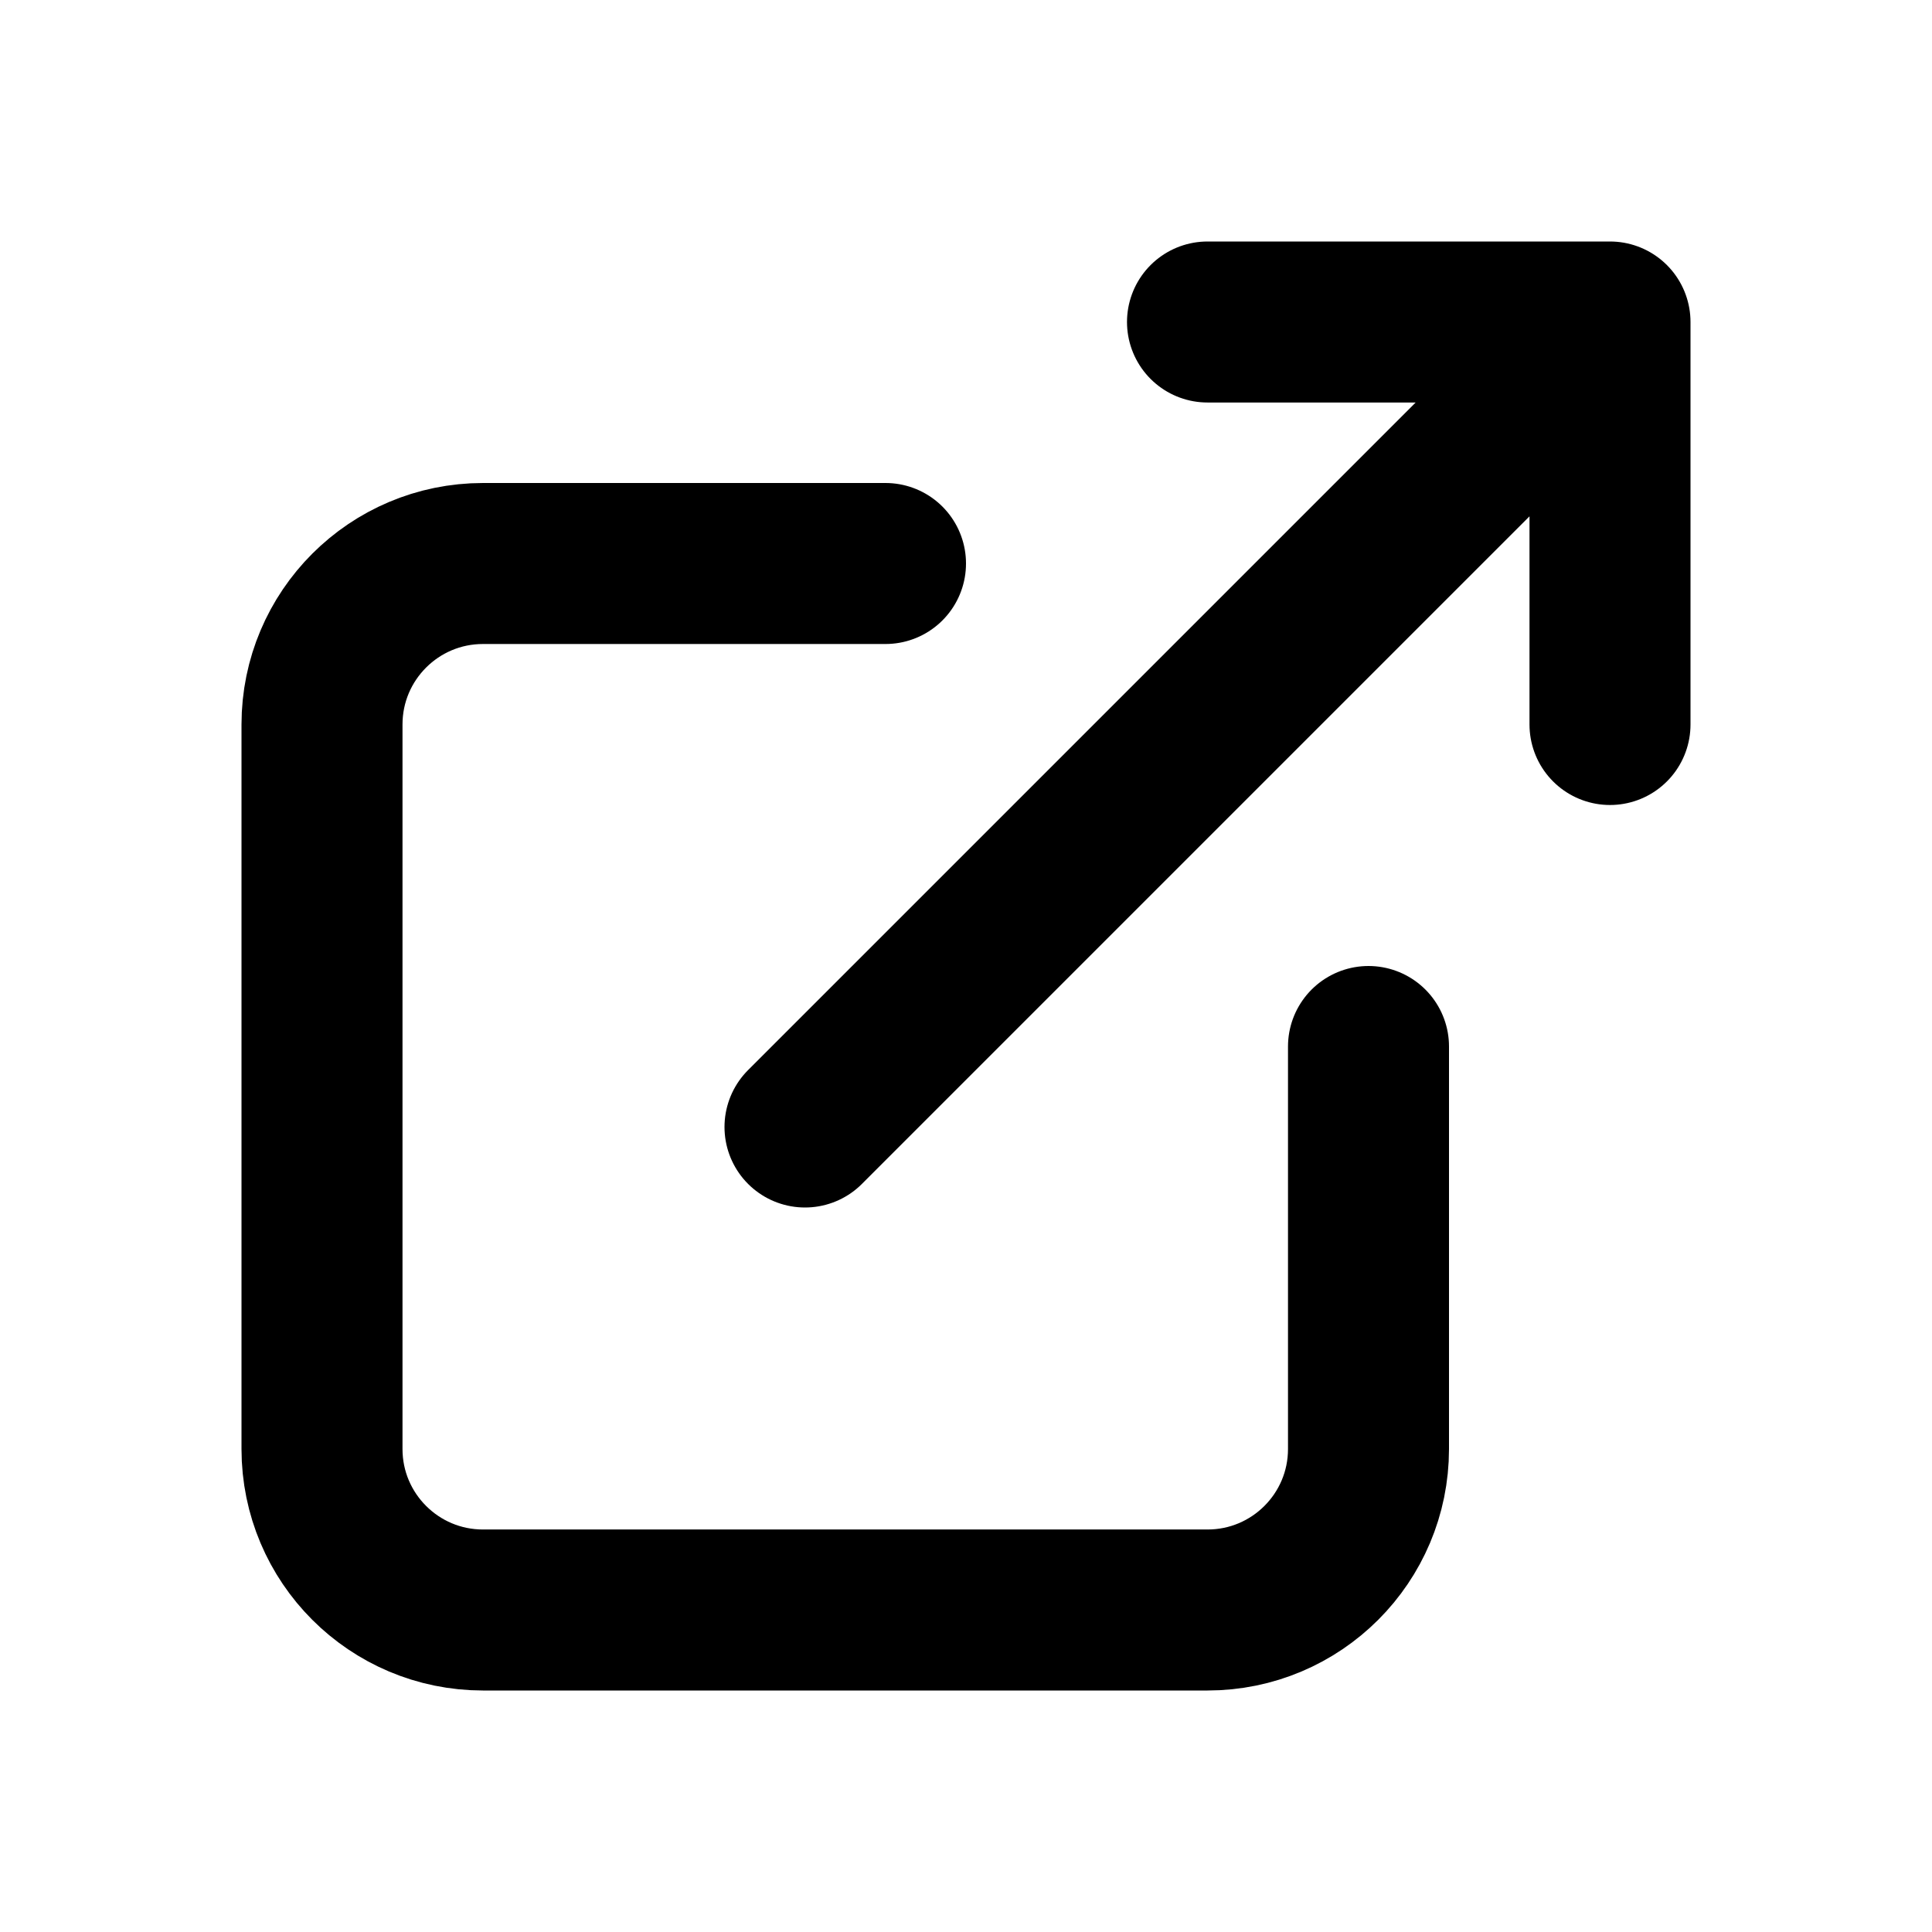
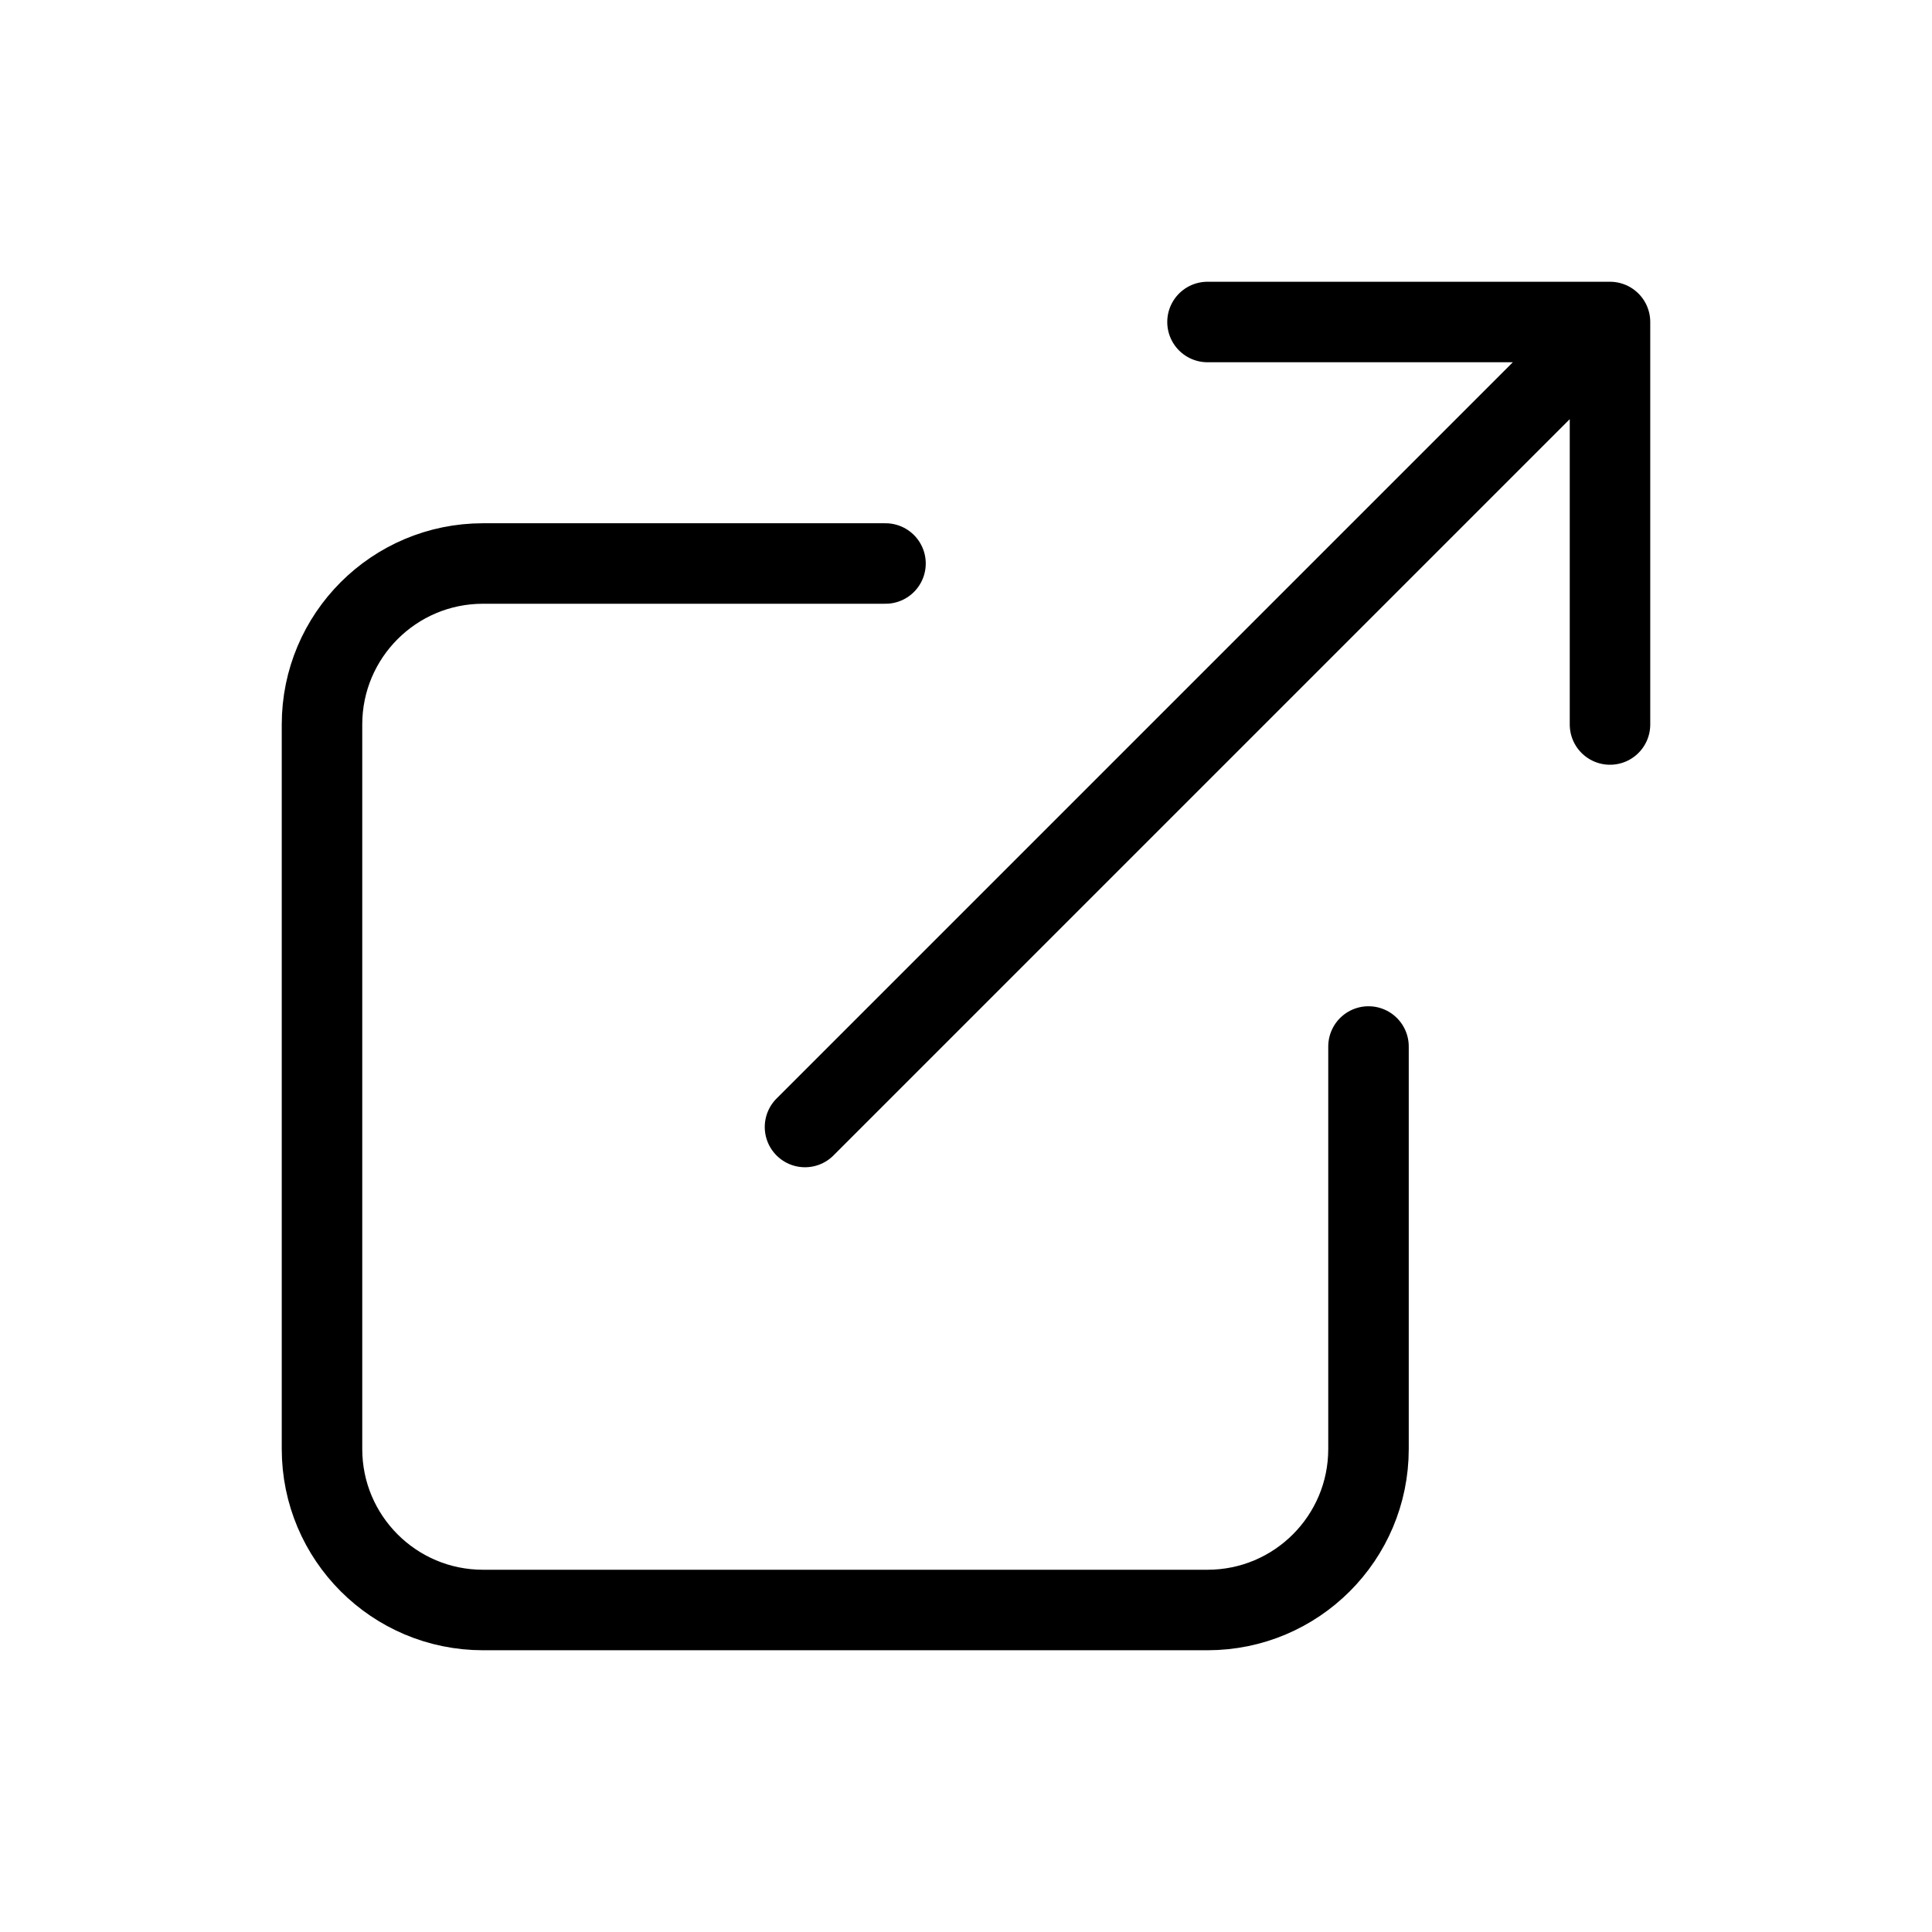
<svg xmlns="http://www.w3.org/2000/svg" width="1em" height="1em" viewBox="0 0 24 24">
  <rect x="0" y="0" width="24" height="24" fill="rgba(255, 255, 255, 0)" />
-   <path fill="none" stroke="currentColor" stroke-linecap="round" stroke-linejoin="round" stroke-width="2" d="M11 7H6a2 2 0 0 0-2 2v9a2 2 0 0 0 2 2h9a2 2 0 0 0 2-2v-5m-7 1L20 4m-5 0h5v5" />
+   <path fill="none" stroke="currentColor" stroke-linecap="round" stroke-linejoin="round" strokeWidth="2" d="M11 7H6a2 2 0 0 0-2 2v9a2 2 0 0 0 2 2h9a2 2 0 0 0 2-2v-5m-7 1L20 4m-5 0h5v5" />
</svg>
